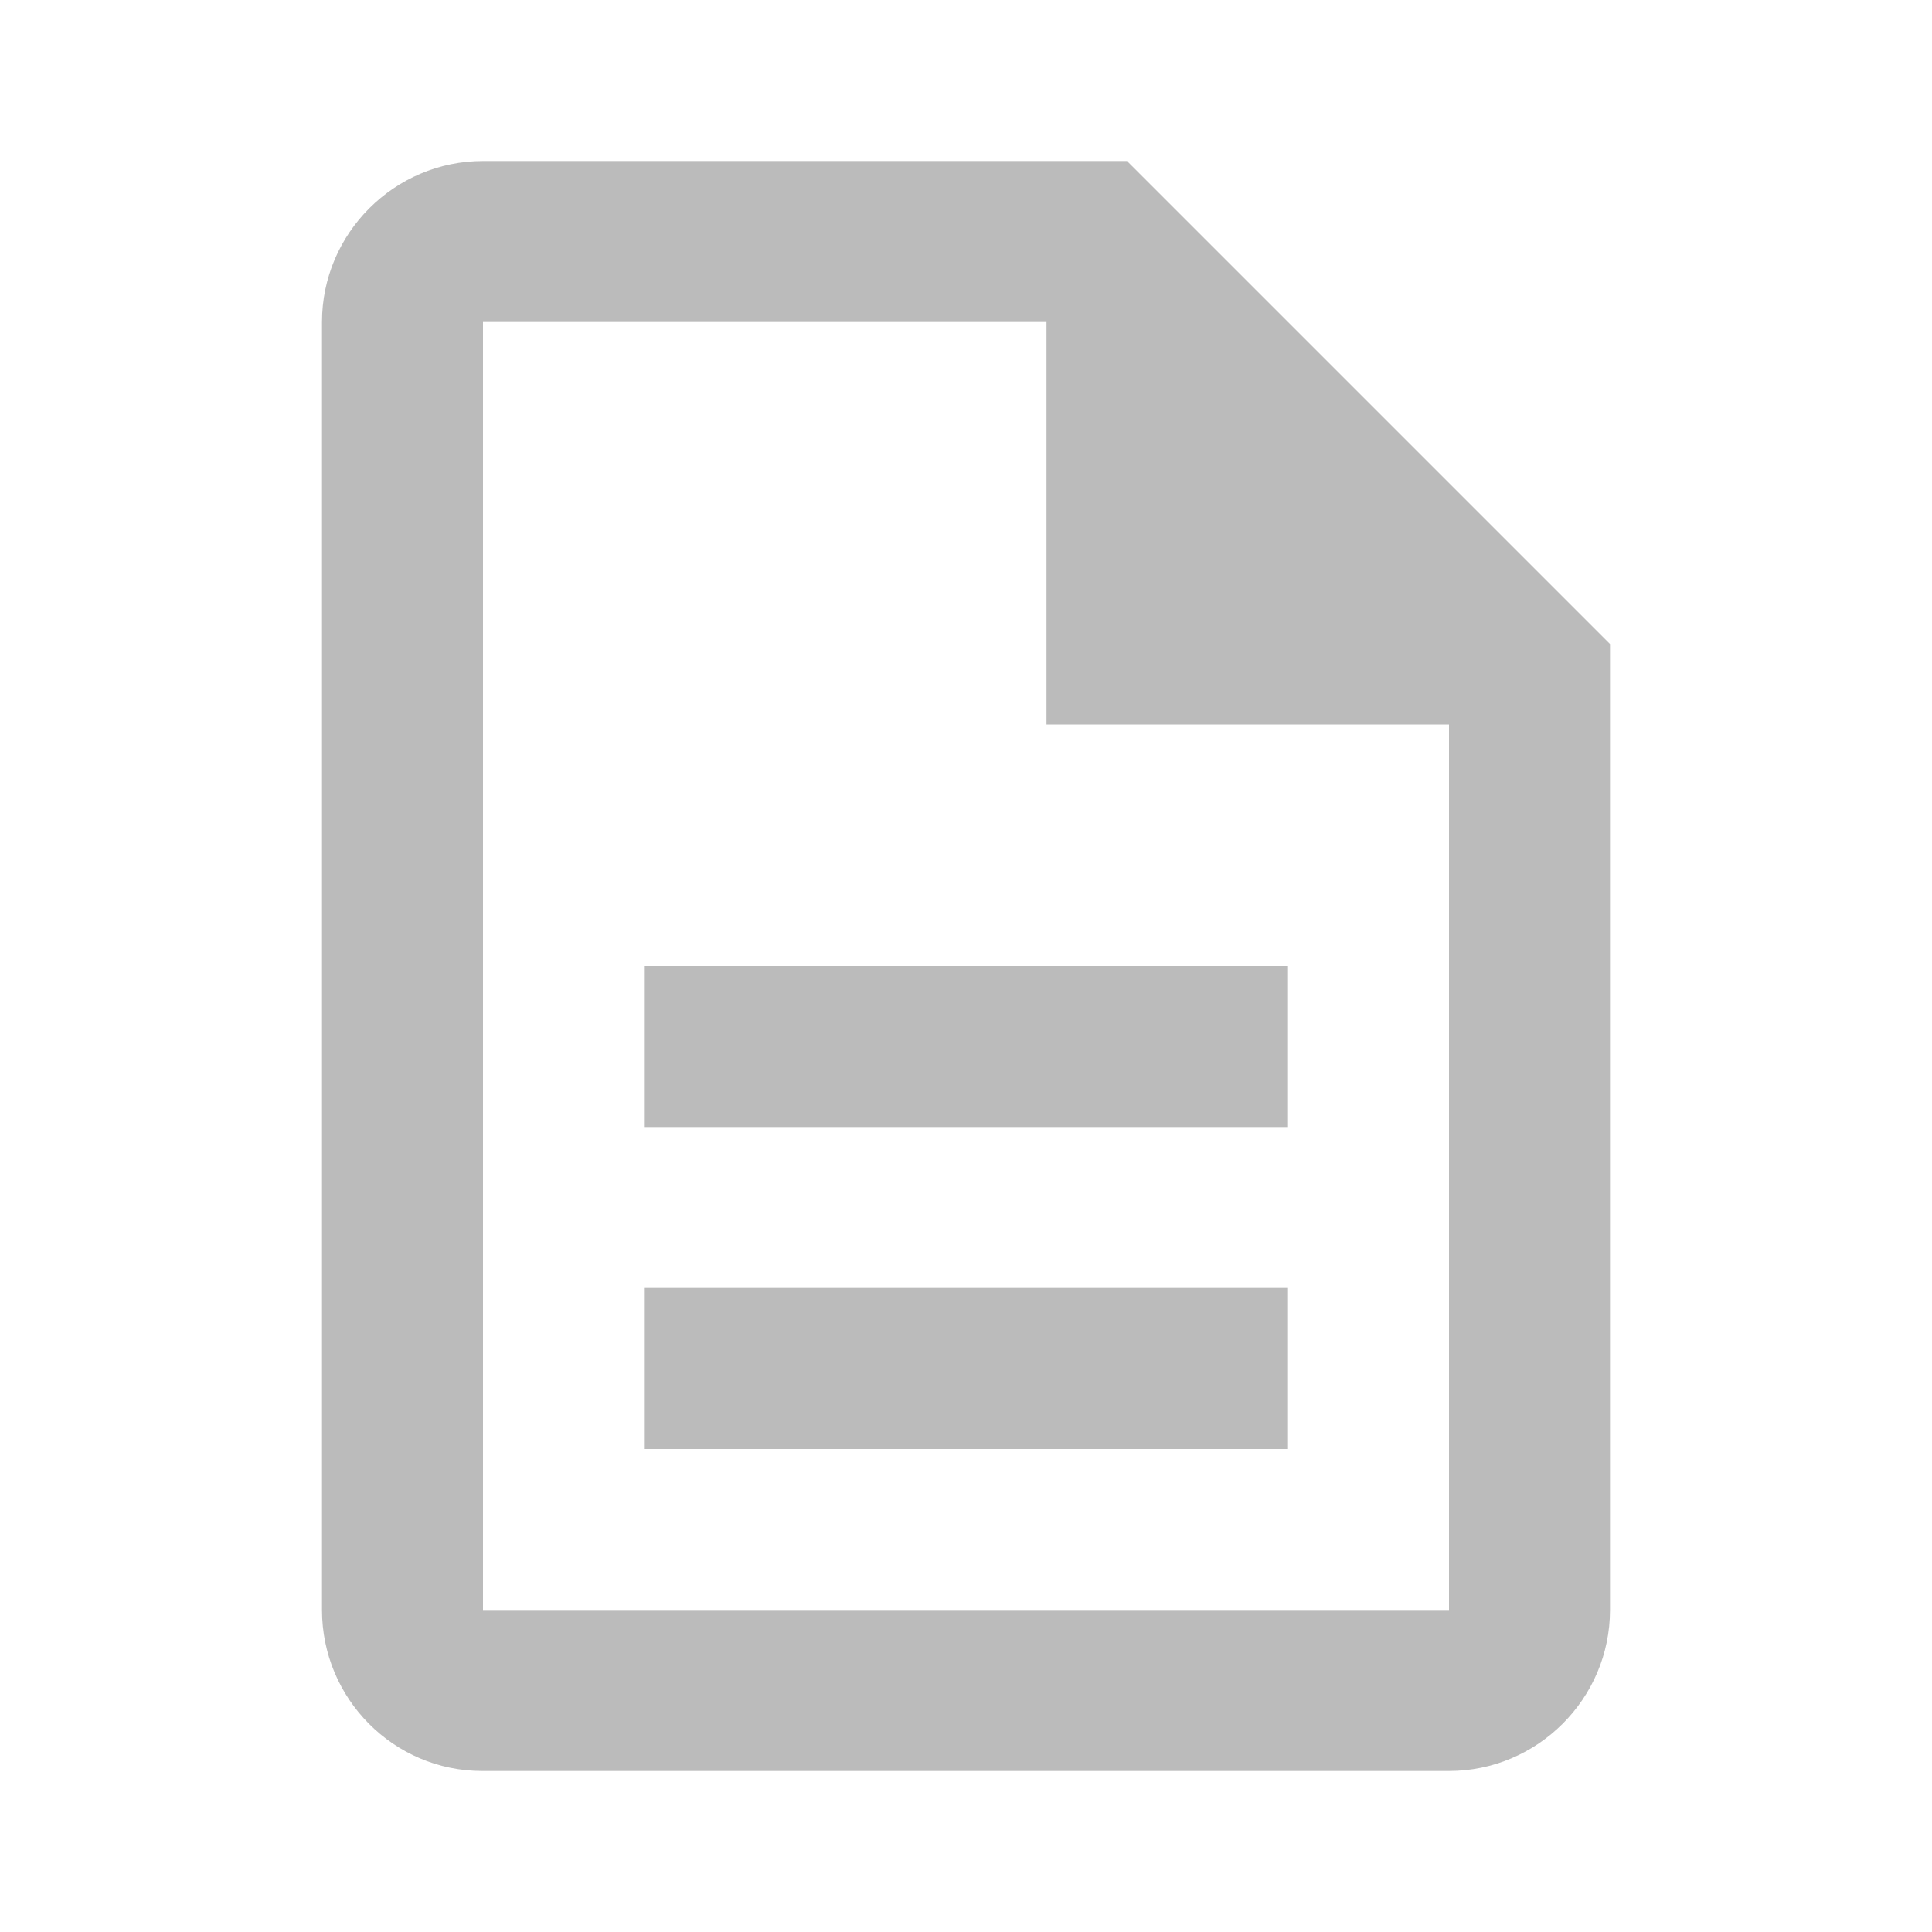
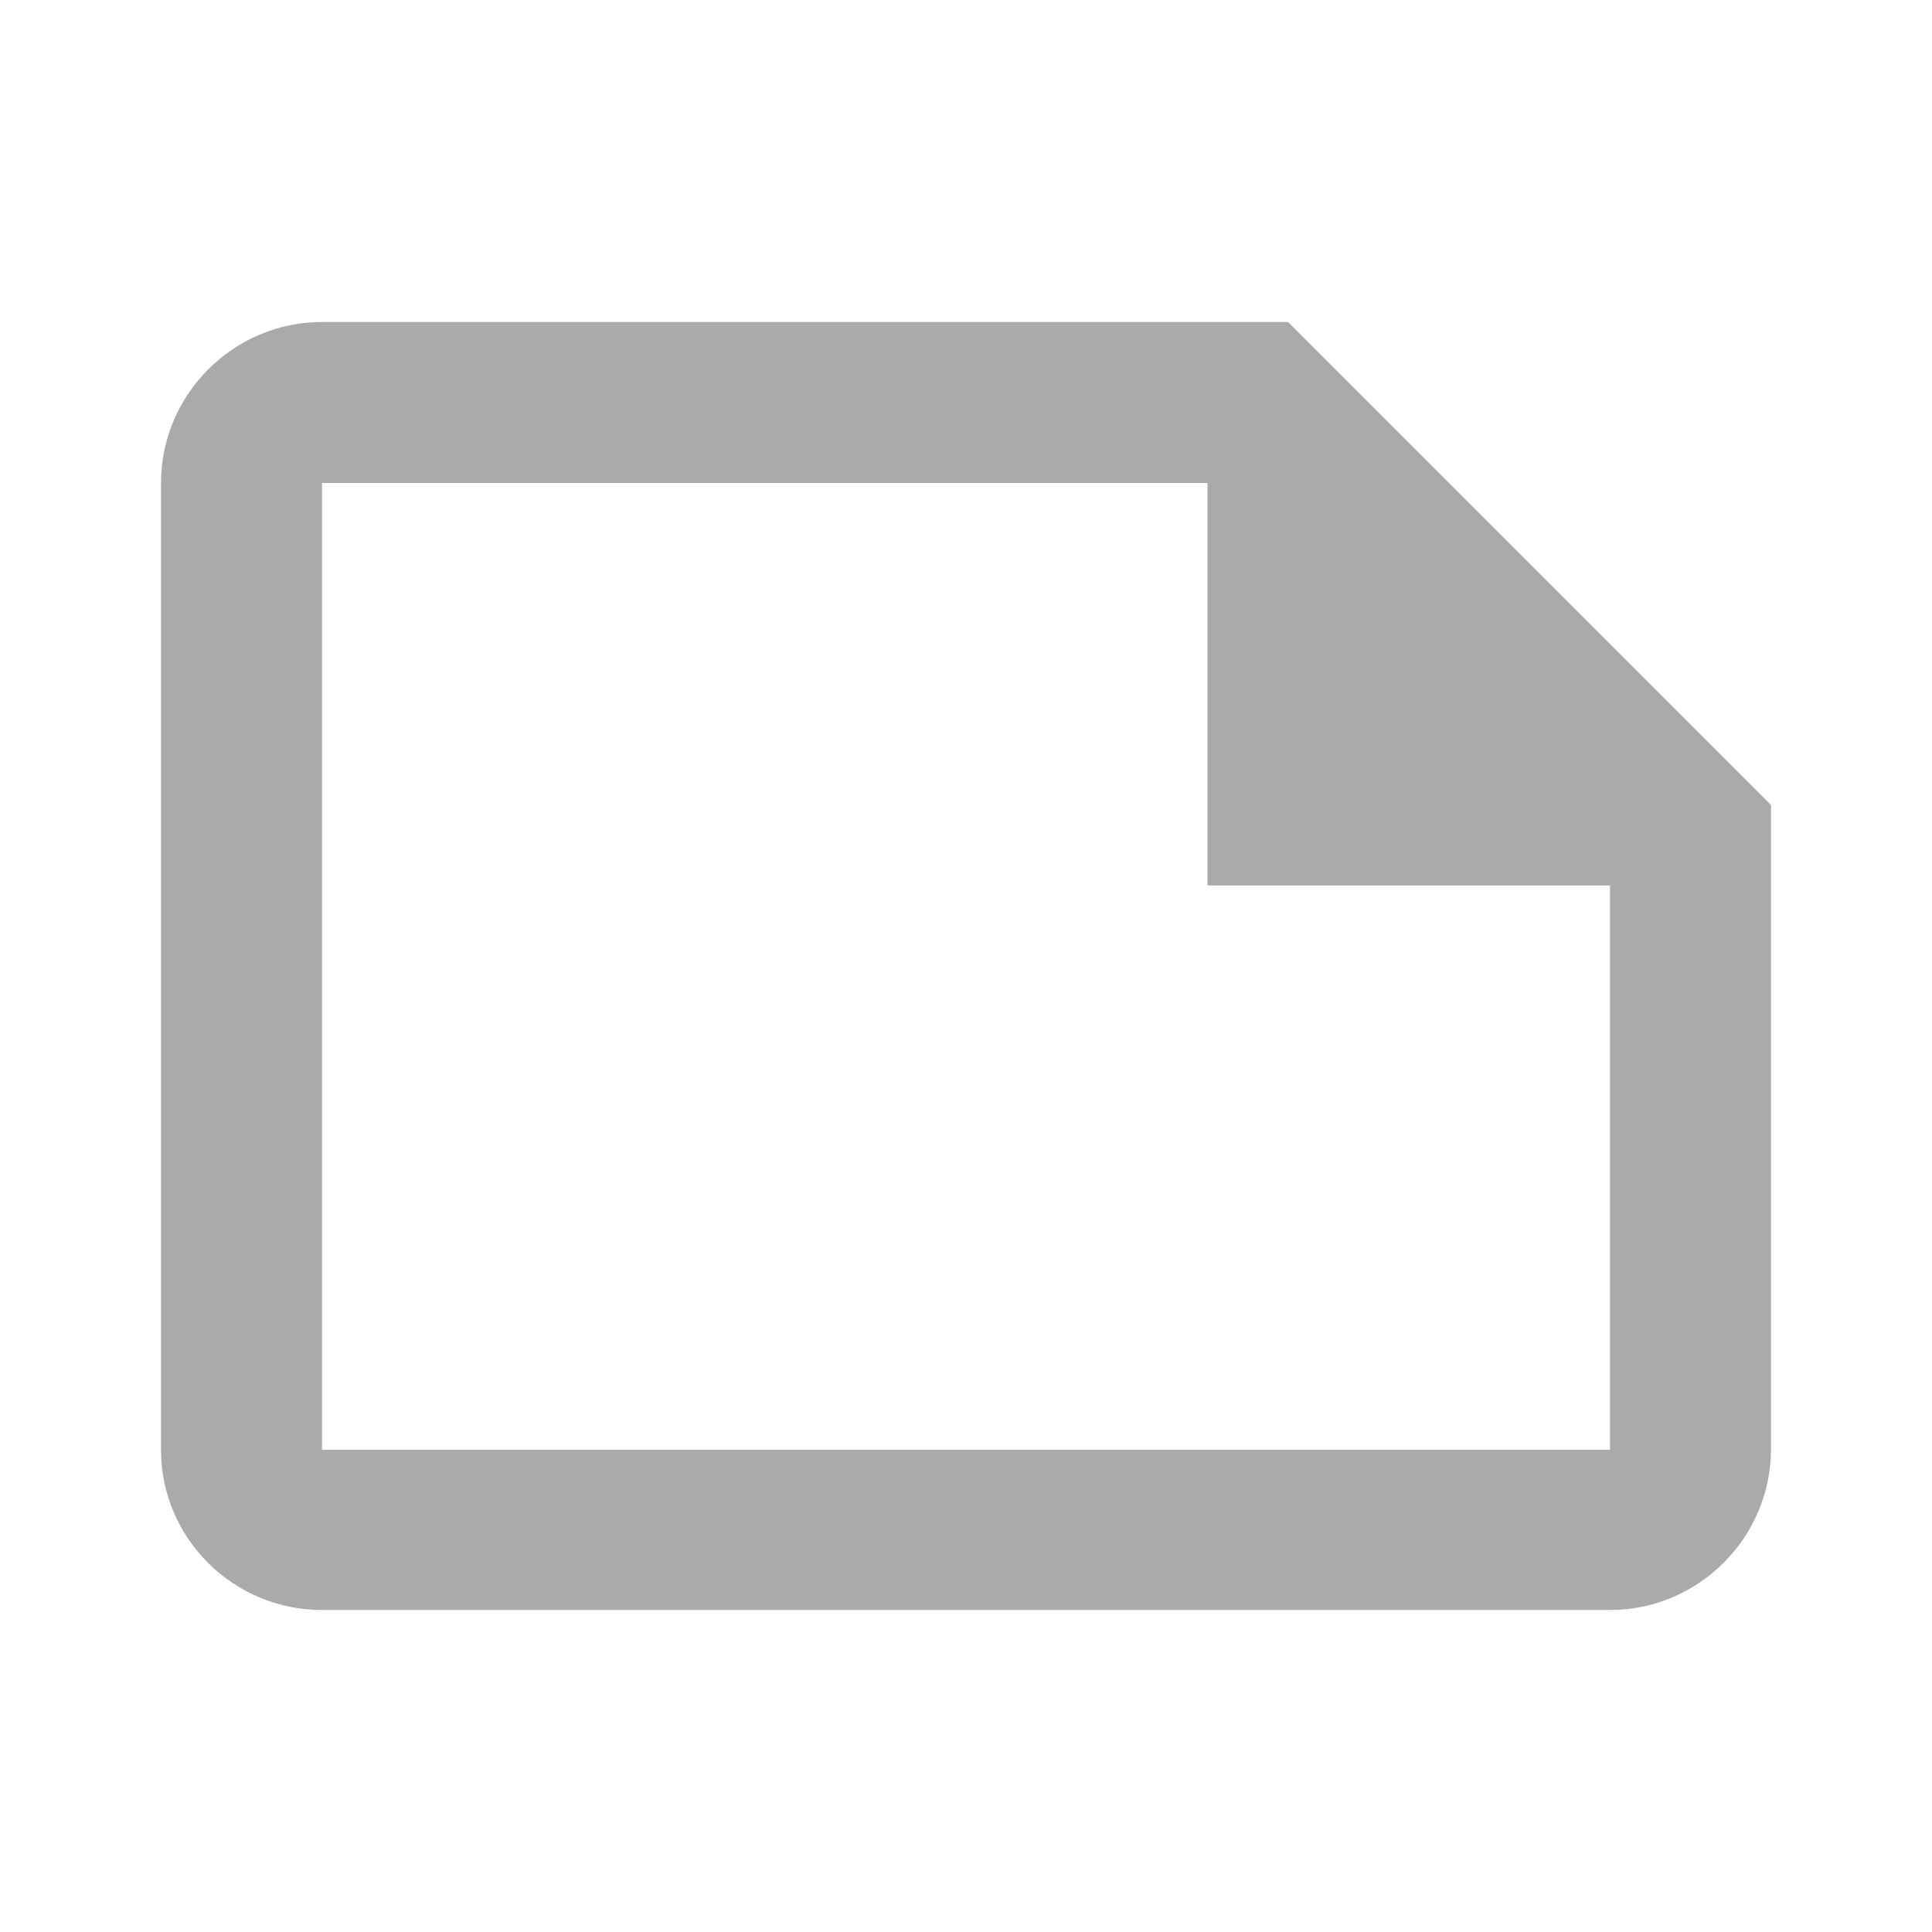
<svg xmlns="http://www.w3.org/2000/svg" height="24" viewBox="0 0 24 24" width="24">
  <path d="M0 0h24v24H0V0z" fill="none" />
-   <path d="M8 16h8v2H8zm0-4h8v2H8zm6-10H6c-1.1 0-2 .9-2 2v16c0 1.1.89 2 1.99 2H18c1.1 0 2-.9 2-2V8l-6-6zm4 18H6V4h7v5h5v11z" fill="#bbbbbb" />
+   <path d="M16 4H4c-1.1 0-2 .9-2 2v12.01c0 1.1.9 1.99 2 1.99h16c1.1 0 2-.9 2-2v-8l-6-6zM4 18.01V6h11v5h5v7.01H4z" fill="#aaaaaa" />
</svg>
